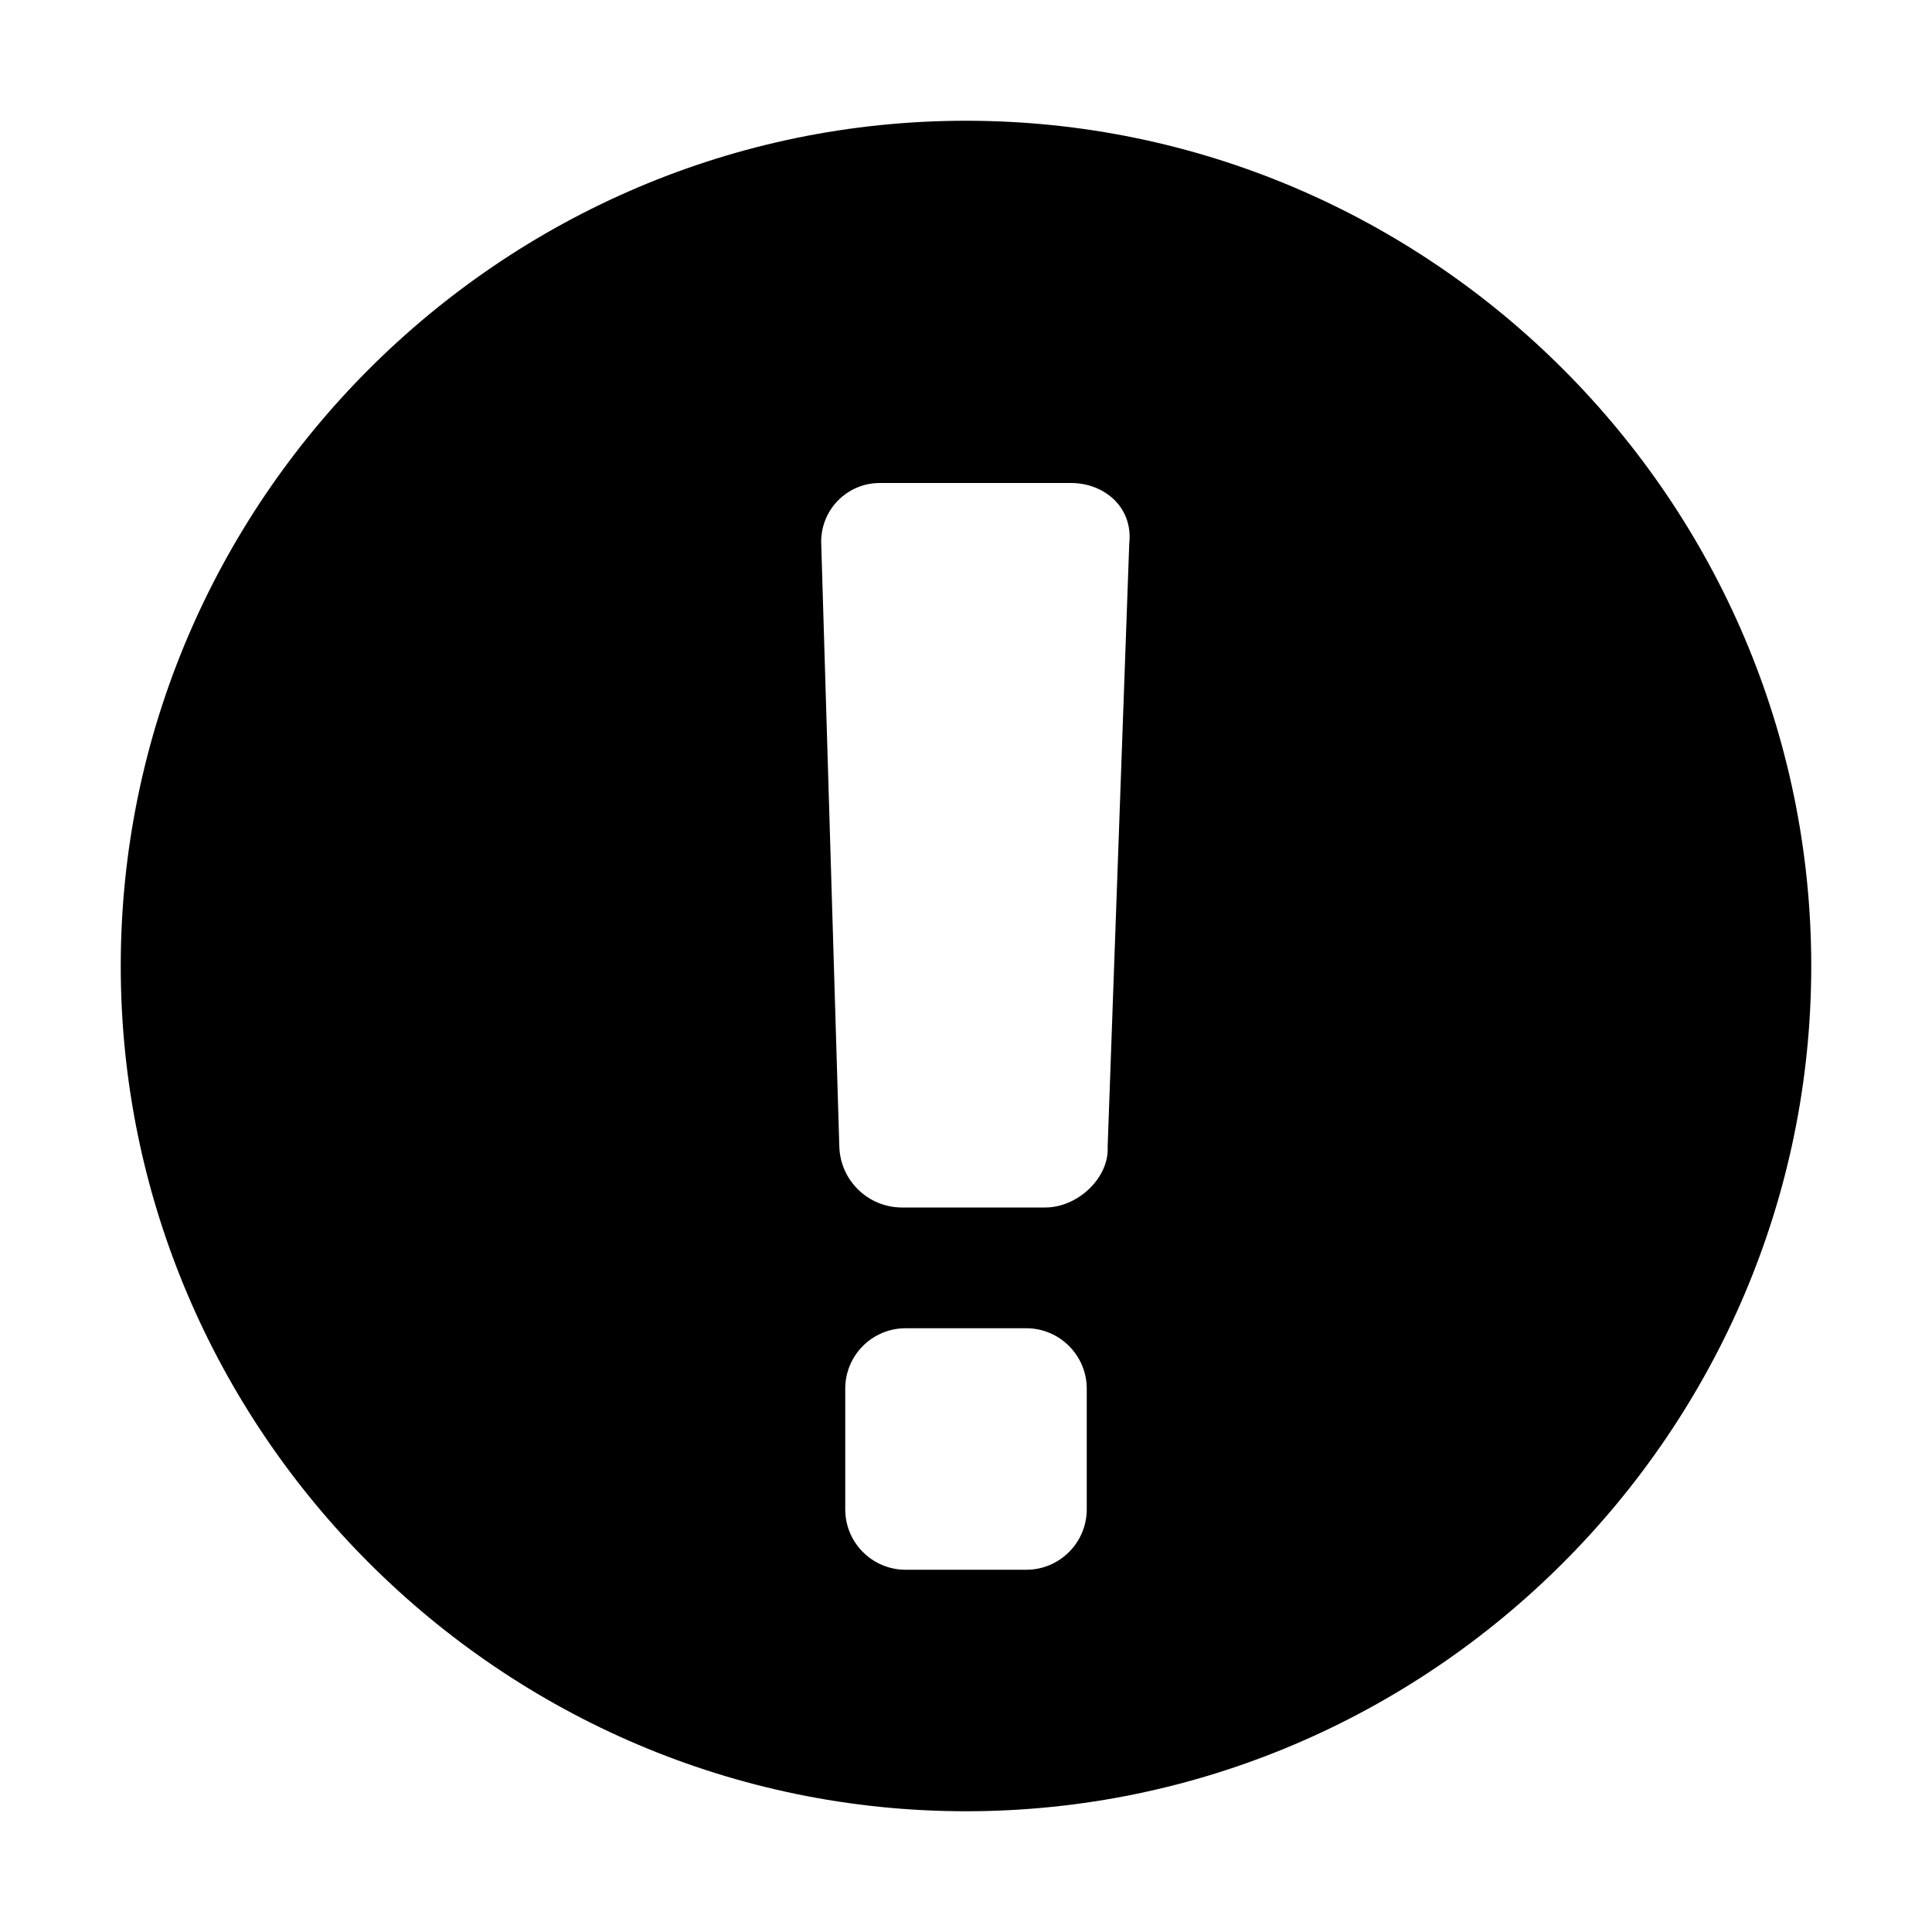
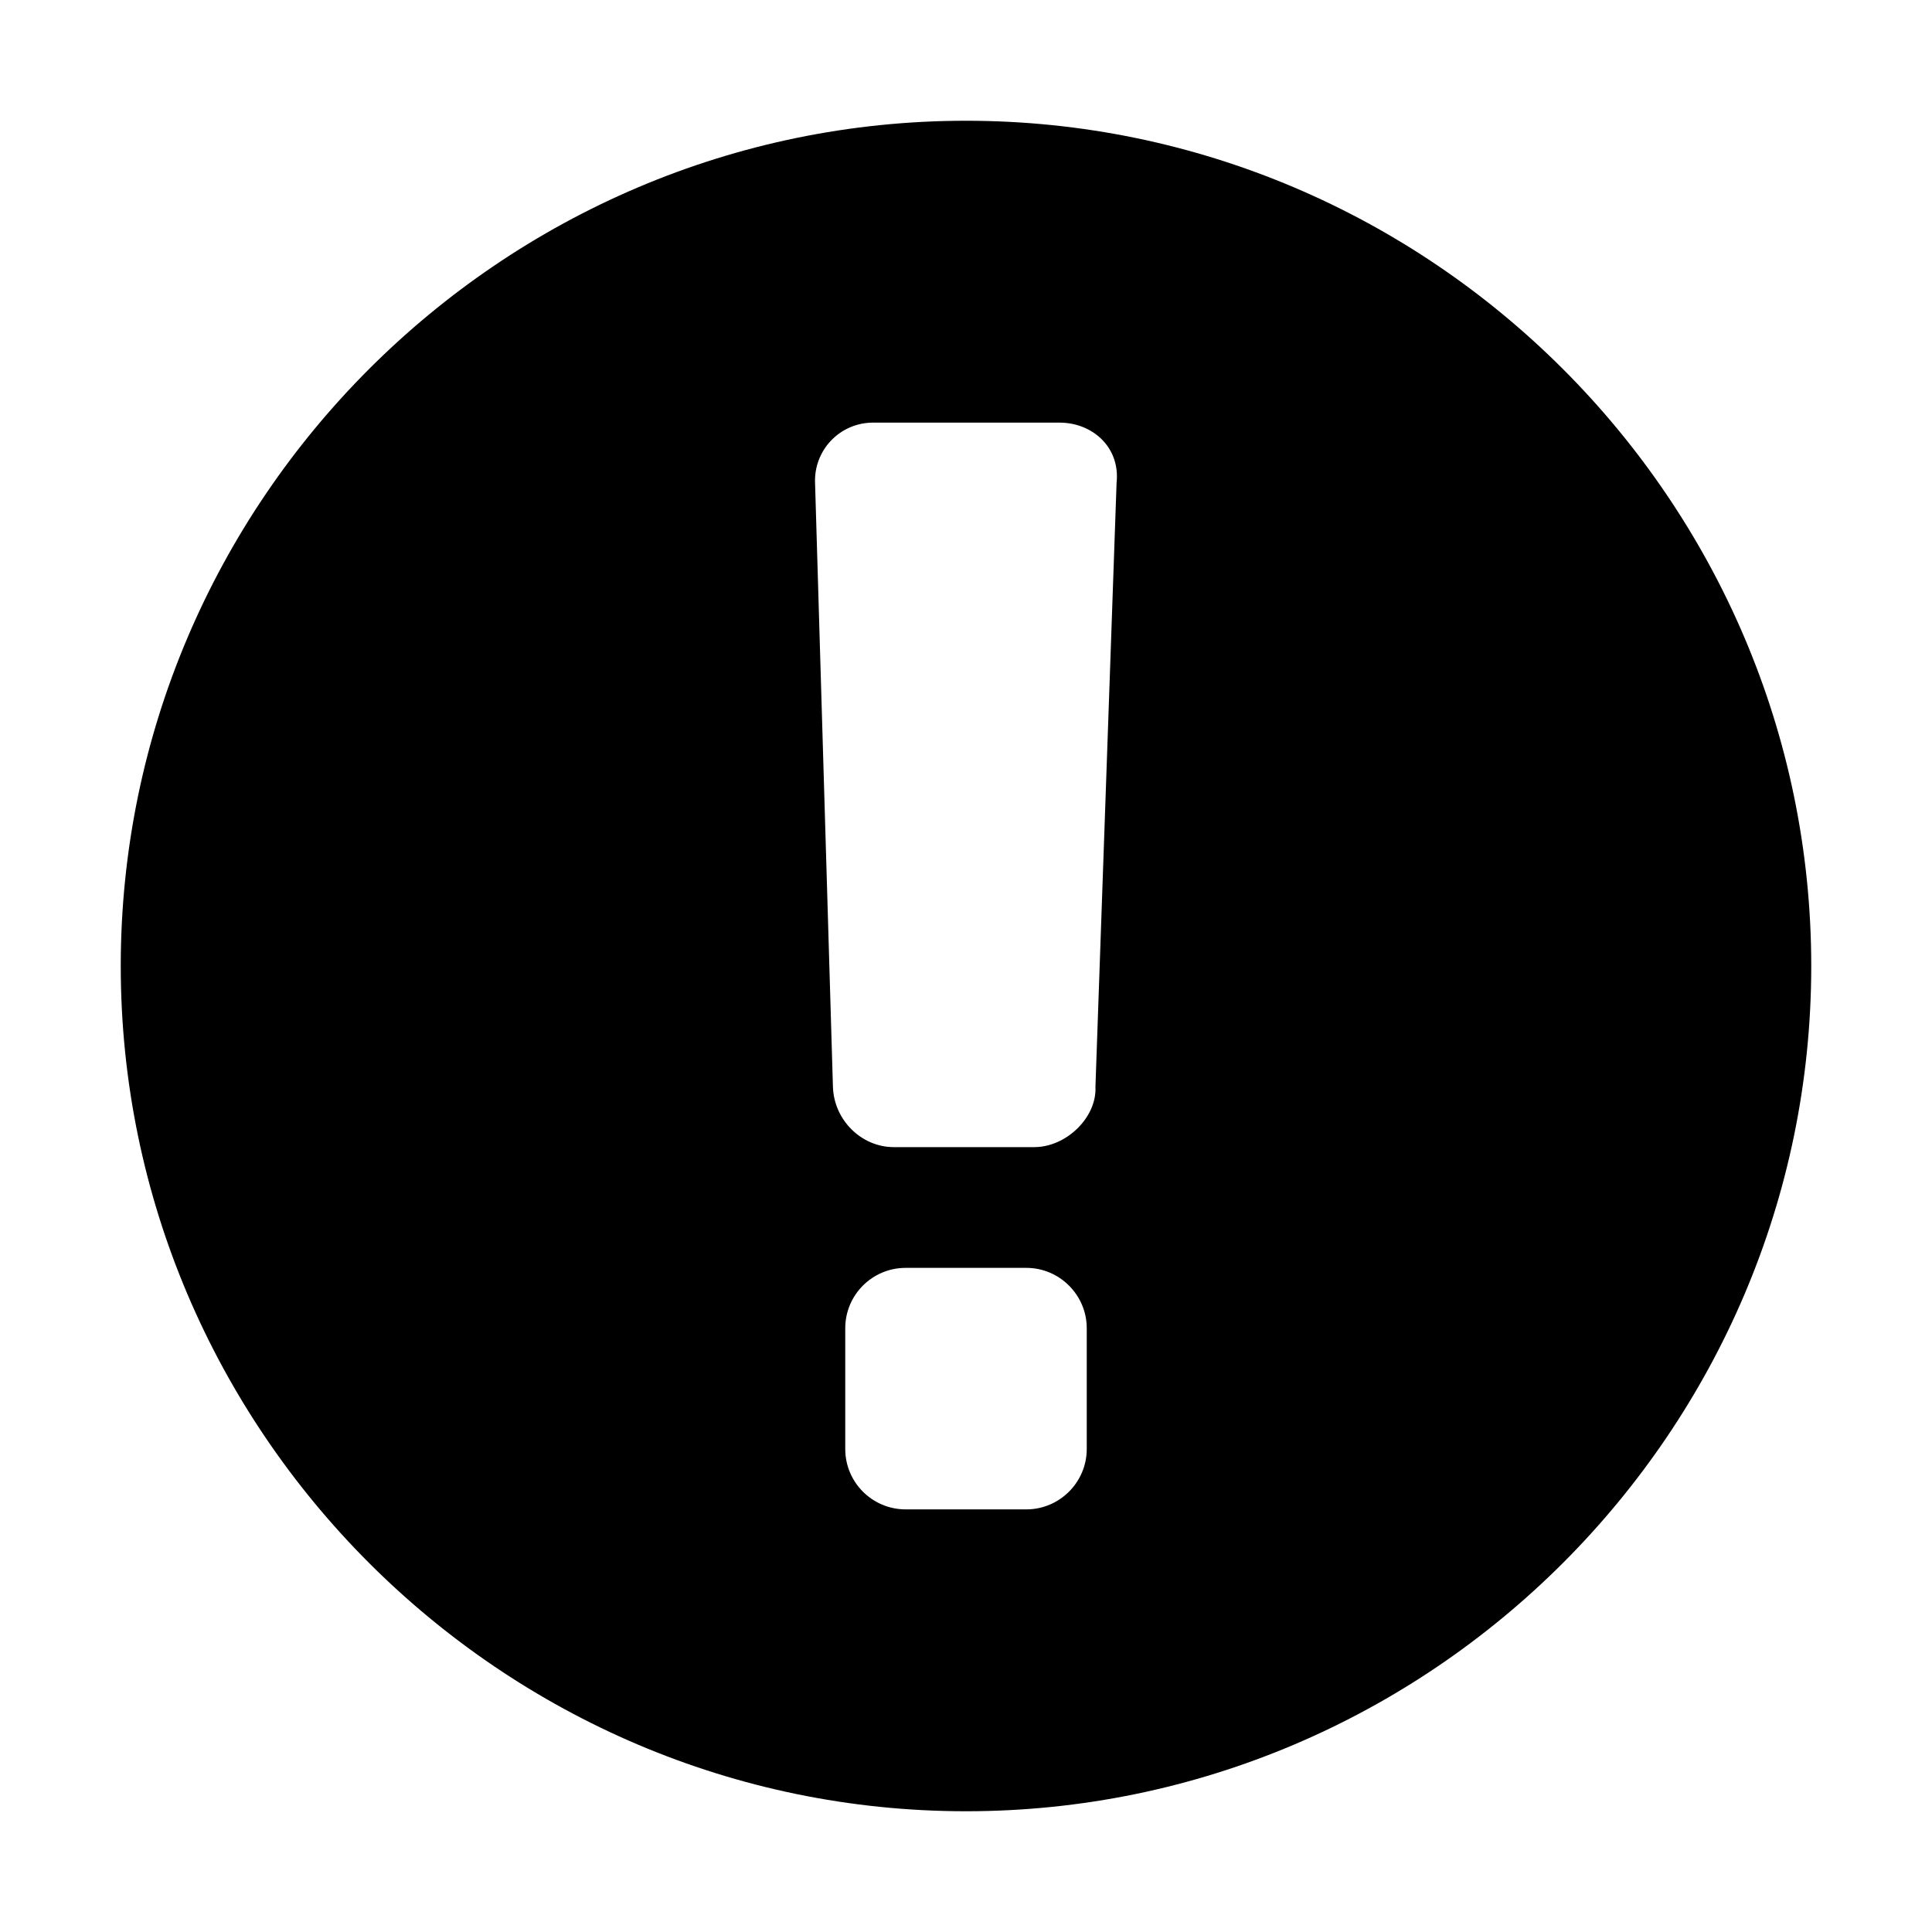
<svg xmlns="http://www.w3.org/2000/svg" viewBox="0 0 16 16">
-   <path d="M8.654 10H7.466a.52.52 0 0 1-.515-.5l-.15-5a.485.485 0 0 1 .485-.5H8.87c.275 0 .515.201.482.5l-.179 5c.013.251-.244.5-.518.5M8.5 13h-1a.5.5 0 0 1-.5-.5v-1a.5.5 0 0 1 .5-.5h1c.275 0 .5.225.5.5v1c0 .275-.225.5-.5.5M8 1C4.15 1 1 4.15 1 8s3.15 7 7 7 7-3.15 7-7-3.15-7-7-7" />
+   <path d="M8 1c3.85 0 7 3.15 7 7s-3.15 7-7 7-7-3.15-7-7 3.15-7 7-7zm.5 11.5c.275 0 .5-.225.5-.5v-1c0-.275-.225-.5-.5-.5h-1a.5.5 0 0 0-.5.5v1a.5.5 0 0 0 .5.5h1zm.065-3c.268 0 .52-.249.507-.5l.175-5c.032-.299-.203-.5-.472-.5h-1.55a.48.48 0 0 0-.475.5l.148 5c.008.275.235.5.504.5h1.163z" />
</svg>
